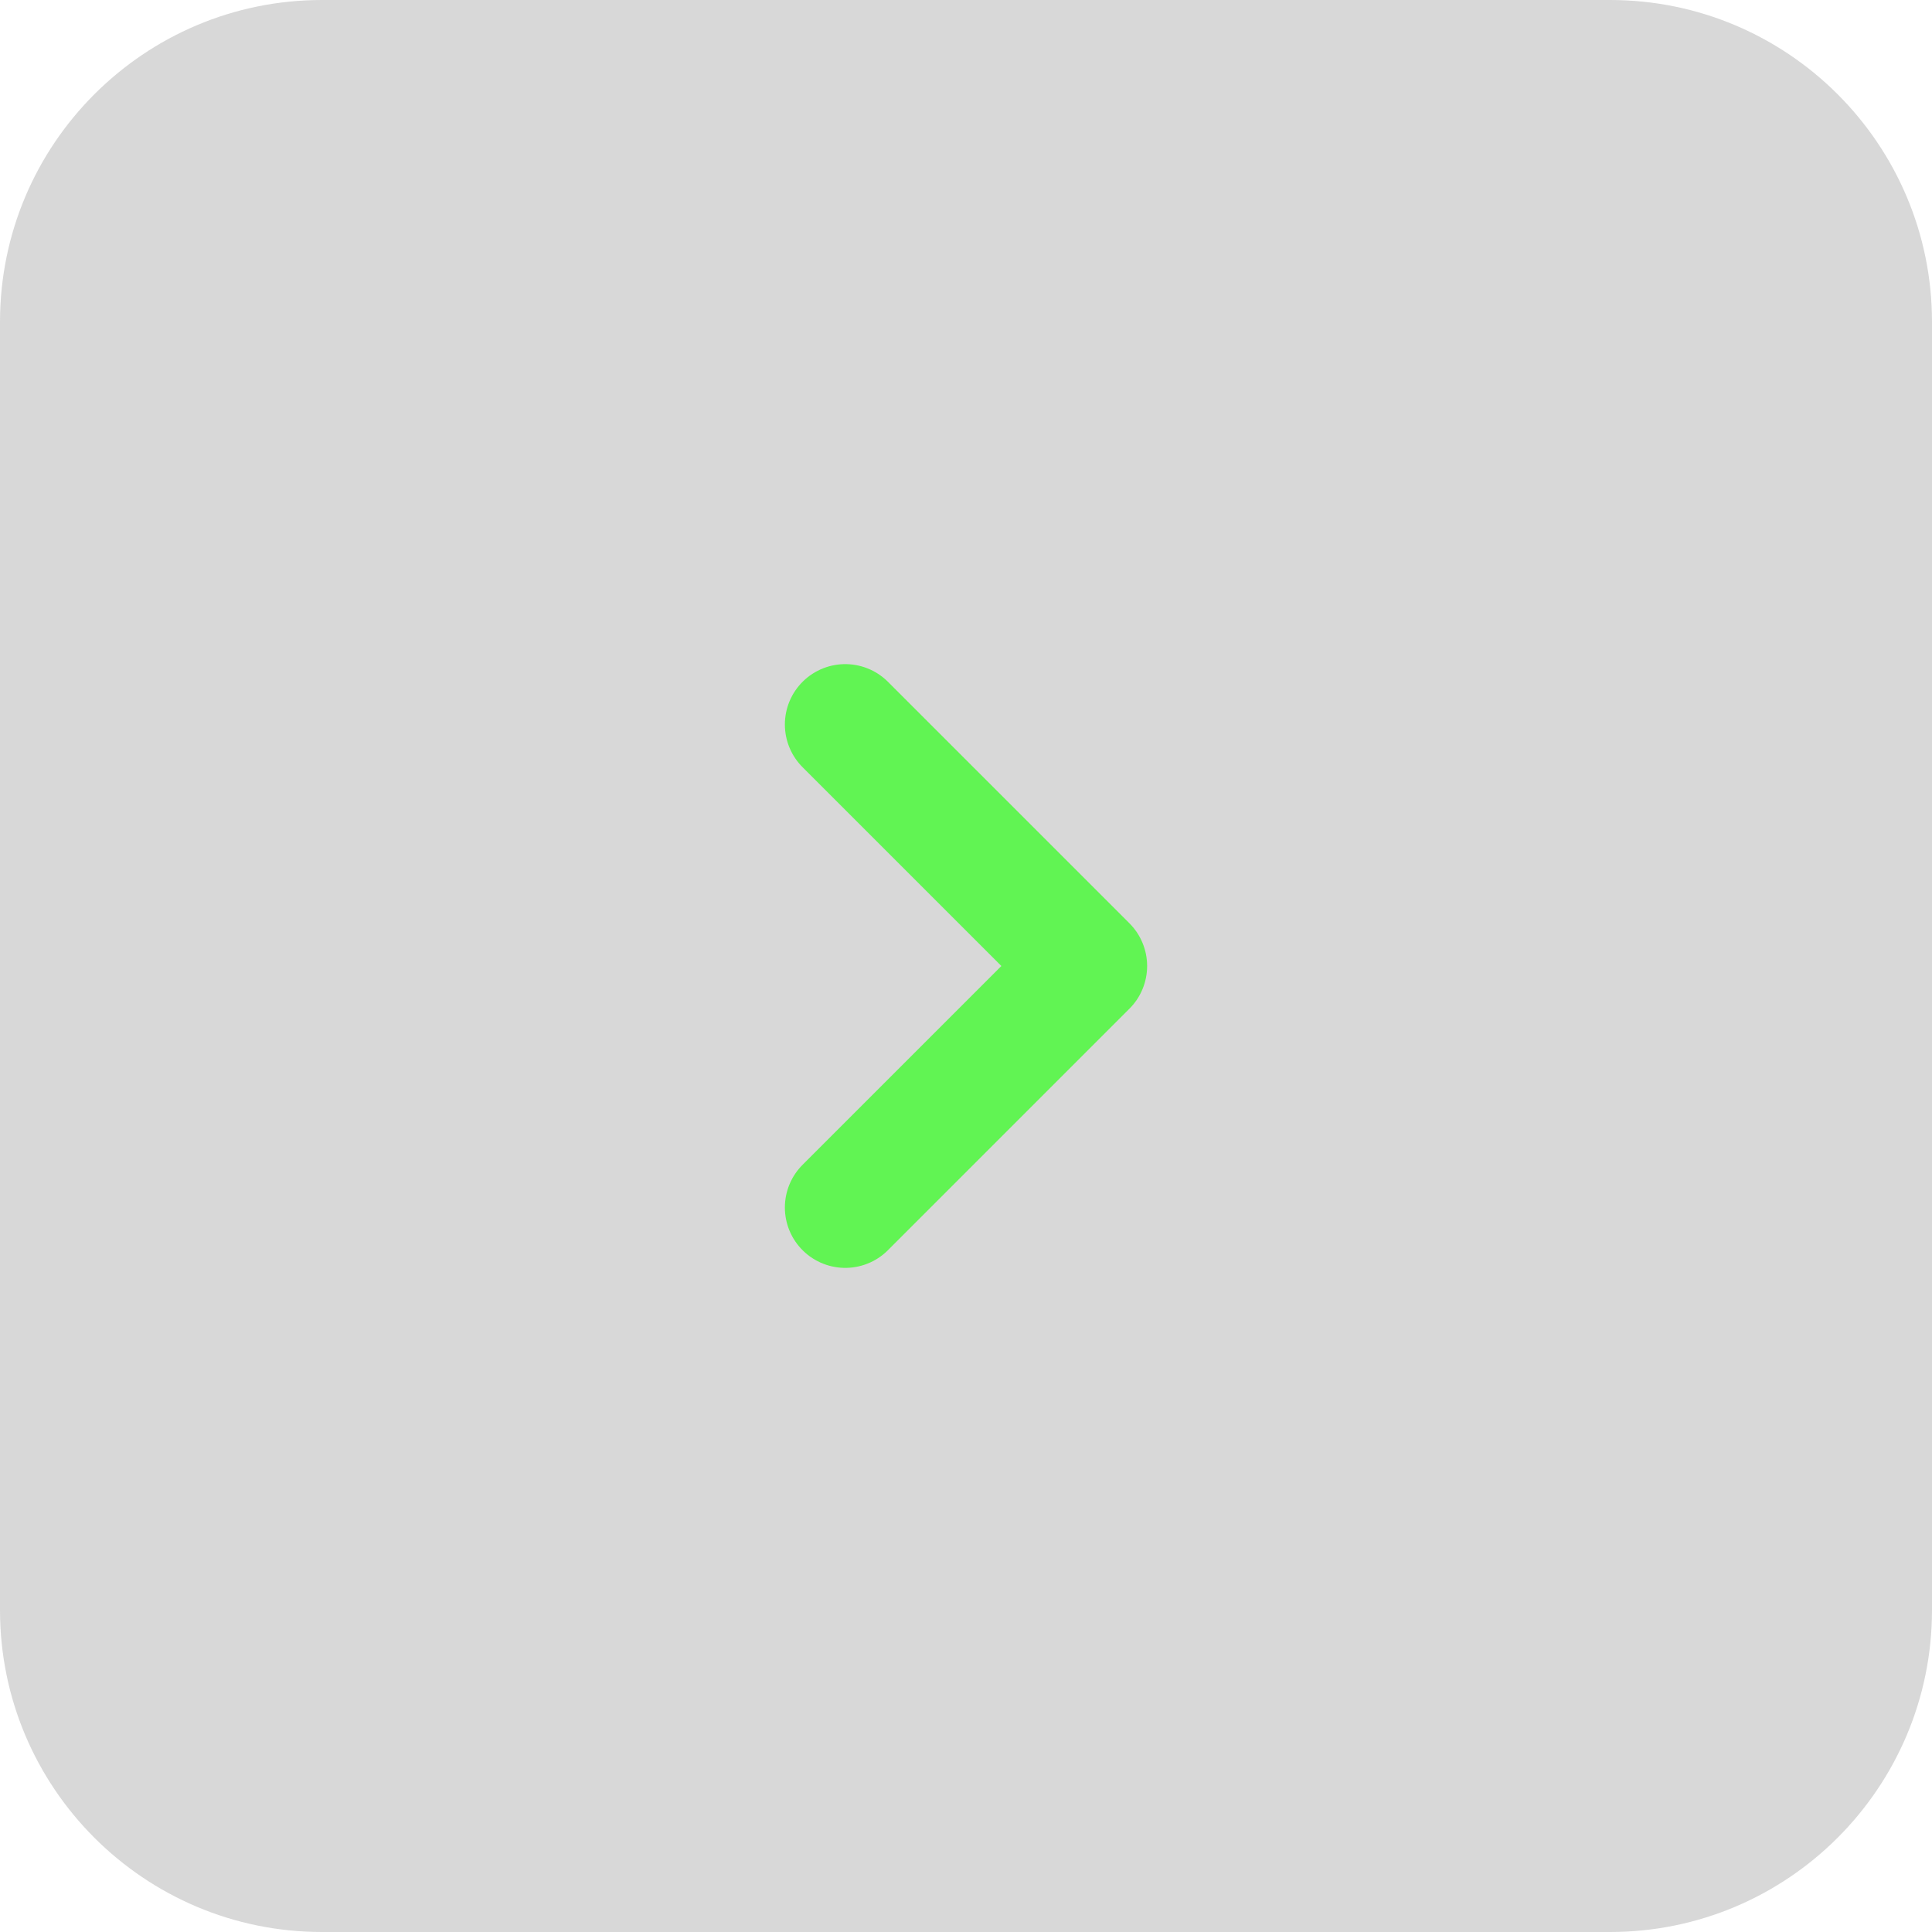
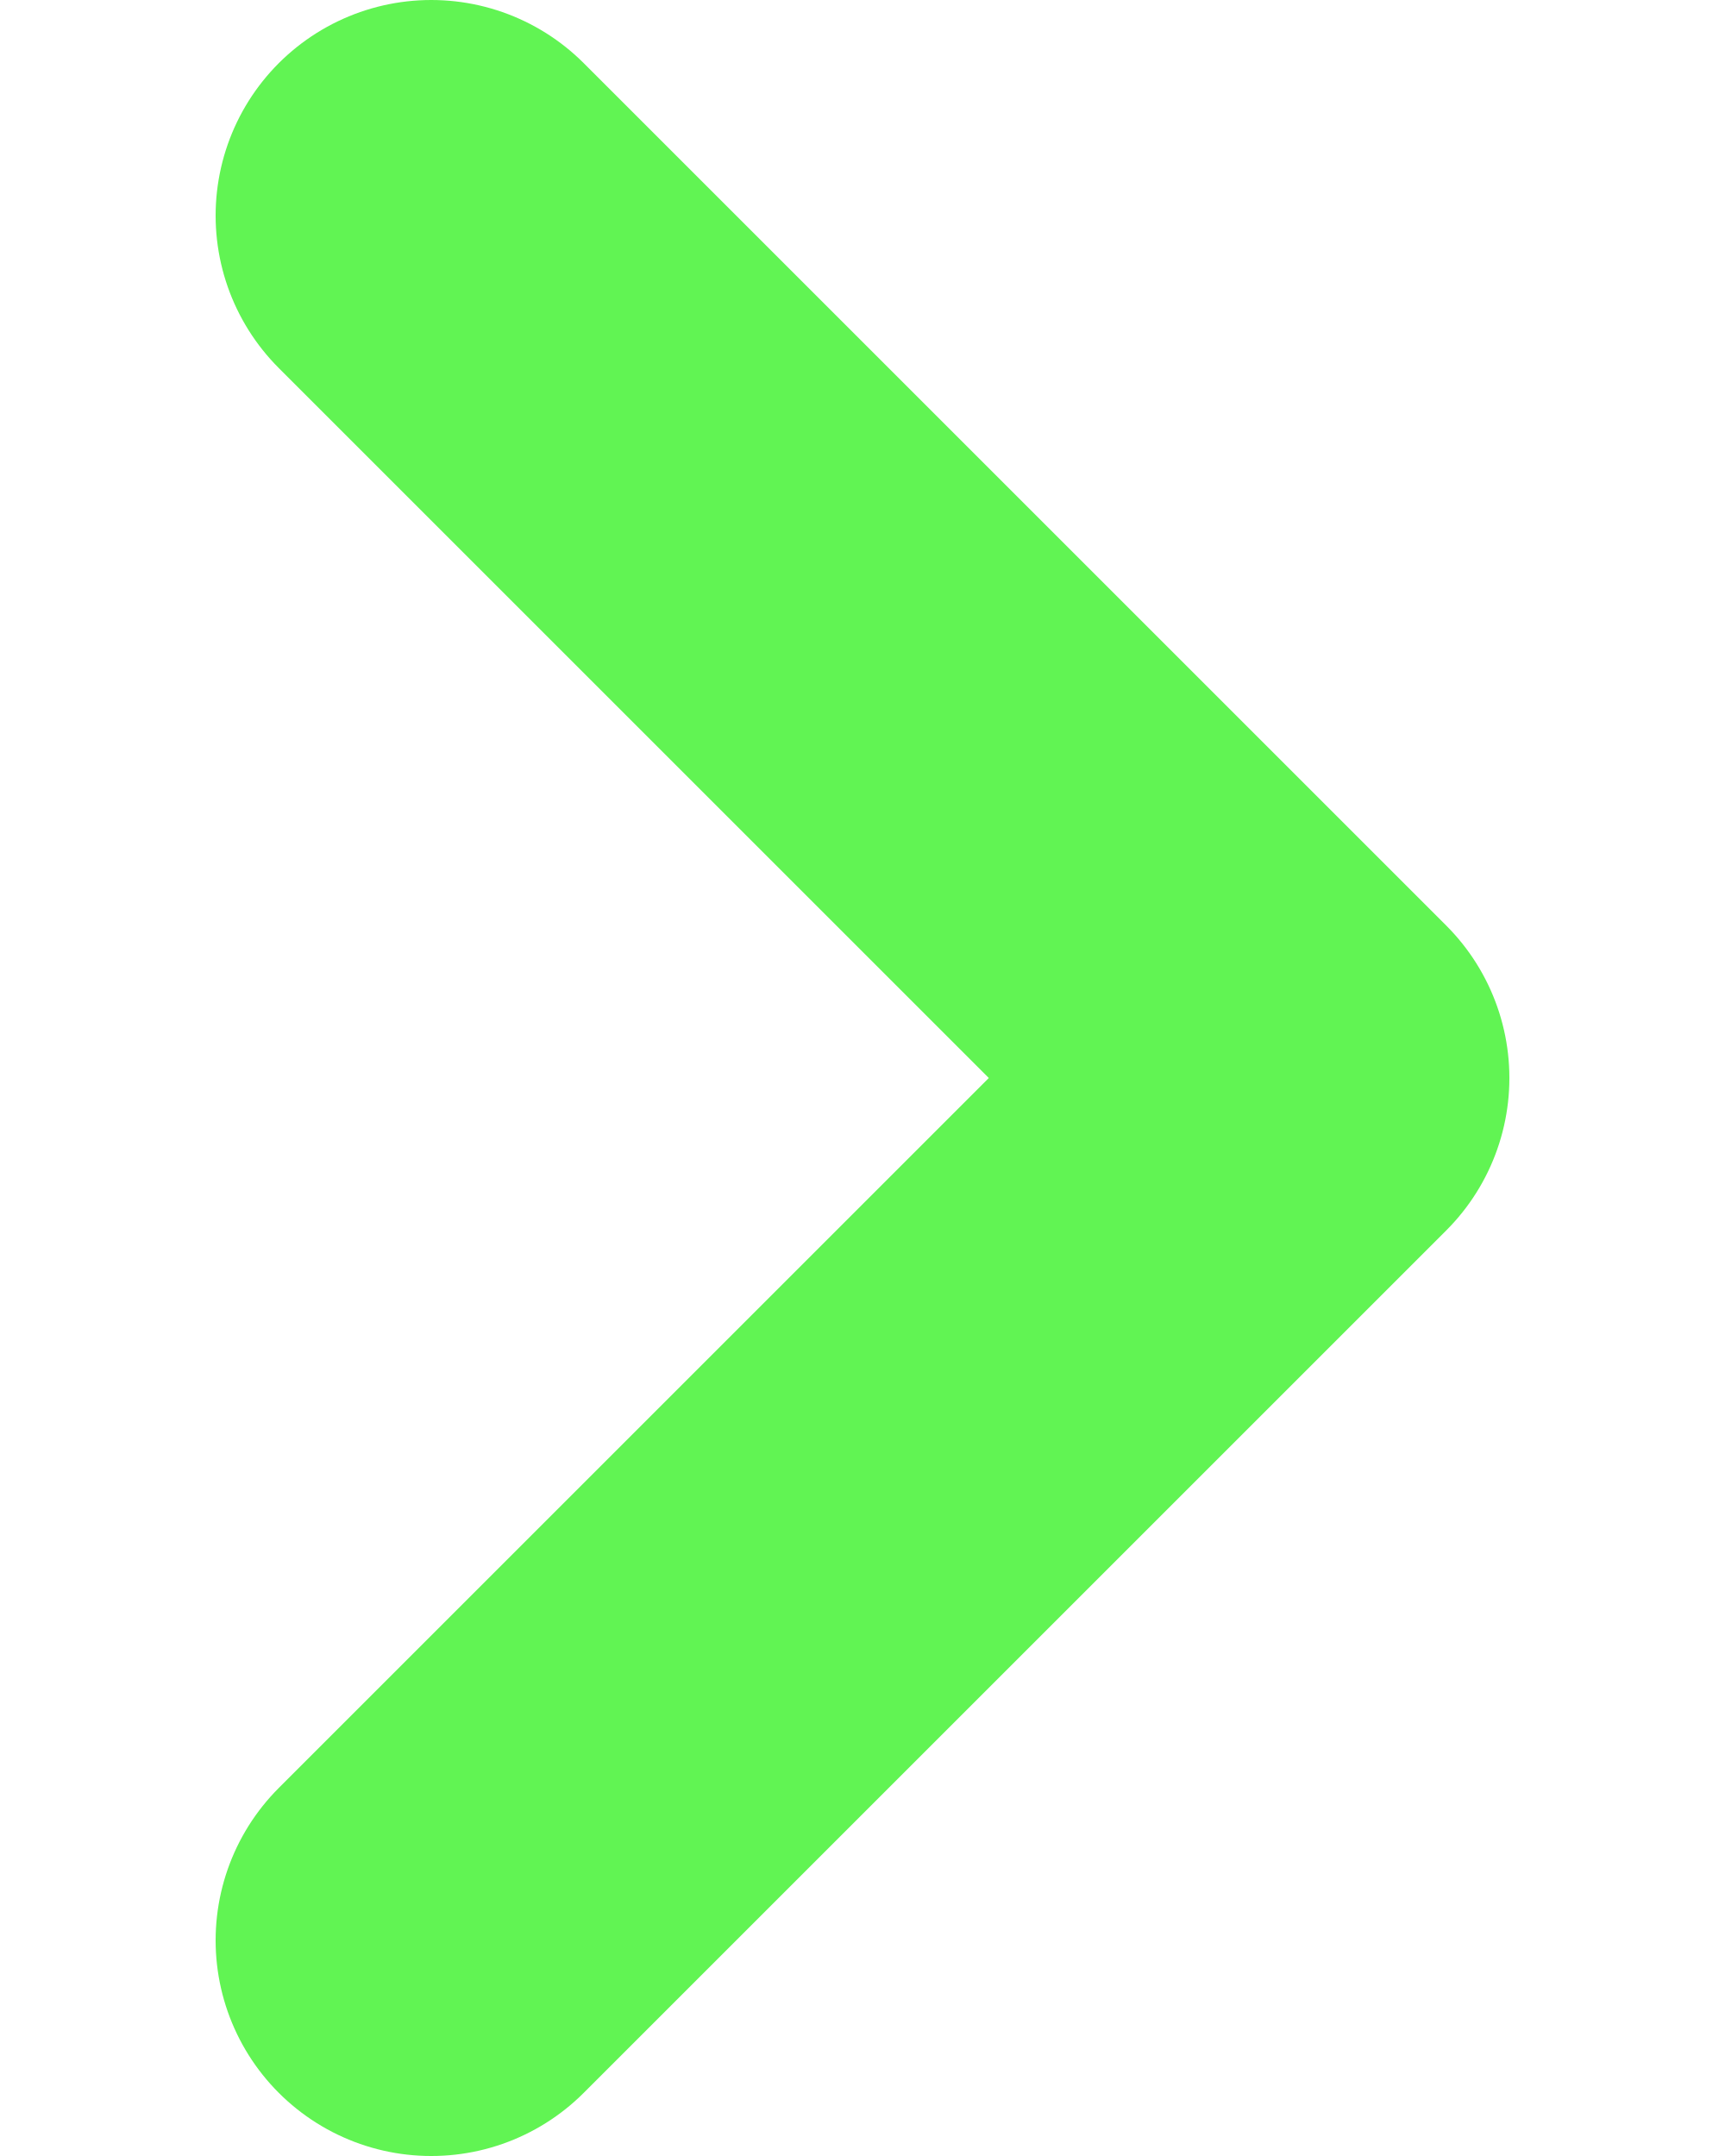
- <svg xmlns="http://www.w3.org/2000/svg" width="48" height="48" viewBox="0 0 48 48" fill="none">
-   <path d="M48 8C48 3.582 44.418 0 40 0H8C3.582 0 0 3.582 0 8V40C0 44.418 3.582 48 8 48H40C44.418 48 48 44.418 48 40V8Z" fill="#40403F" fill-opacity="0.2" />
-   <path d="M21 18L27 24L21 30" stroke="#61F453" stroke-width="3" stroke-linecap="round" stroke-linejoin="round" />
+ <svg xmlns="http://www.w3.org/2000/svg" width="16" height="20" viewBox="0 0 16 20" fill="none">
+   <path d="M4 2L12 10L4 18" stroke="#61F453" stroke-width="4" stroke-linecap="round" stroke-linejoin="round" />
</svg>
